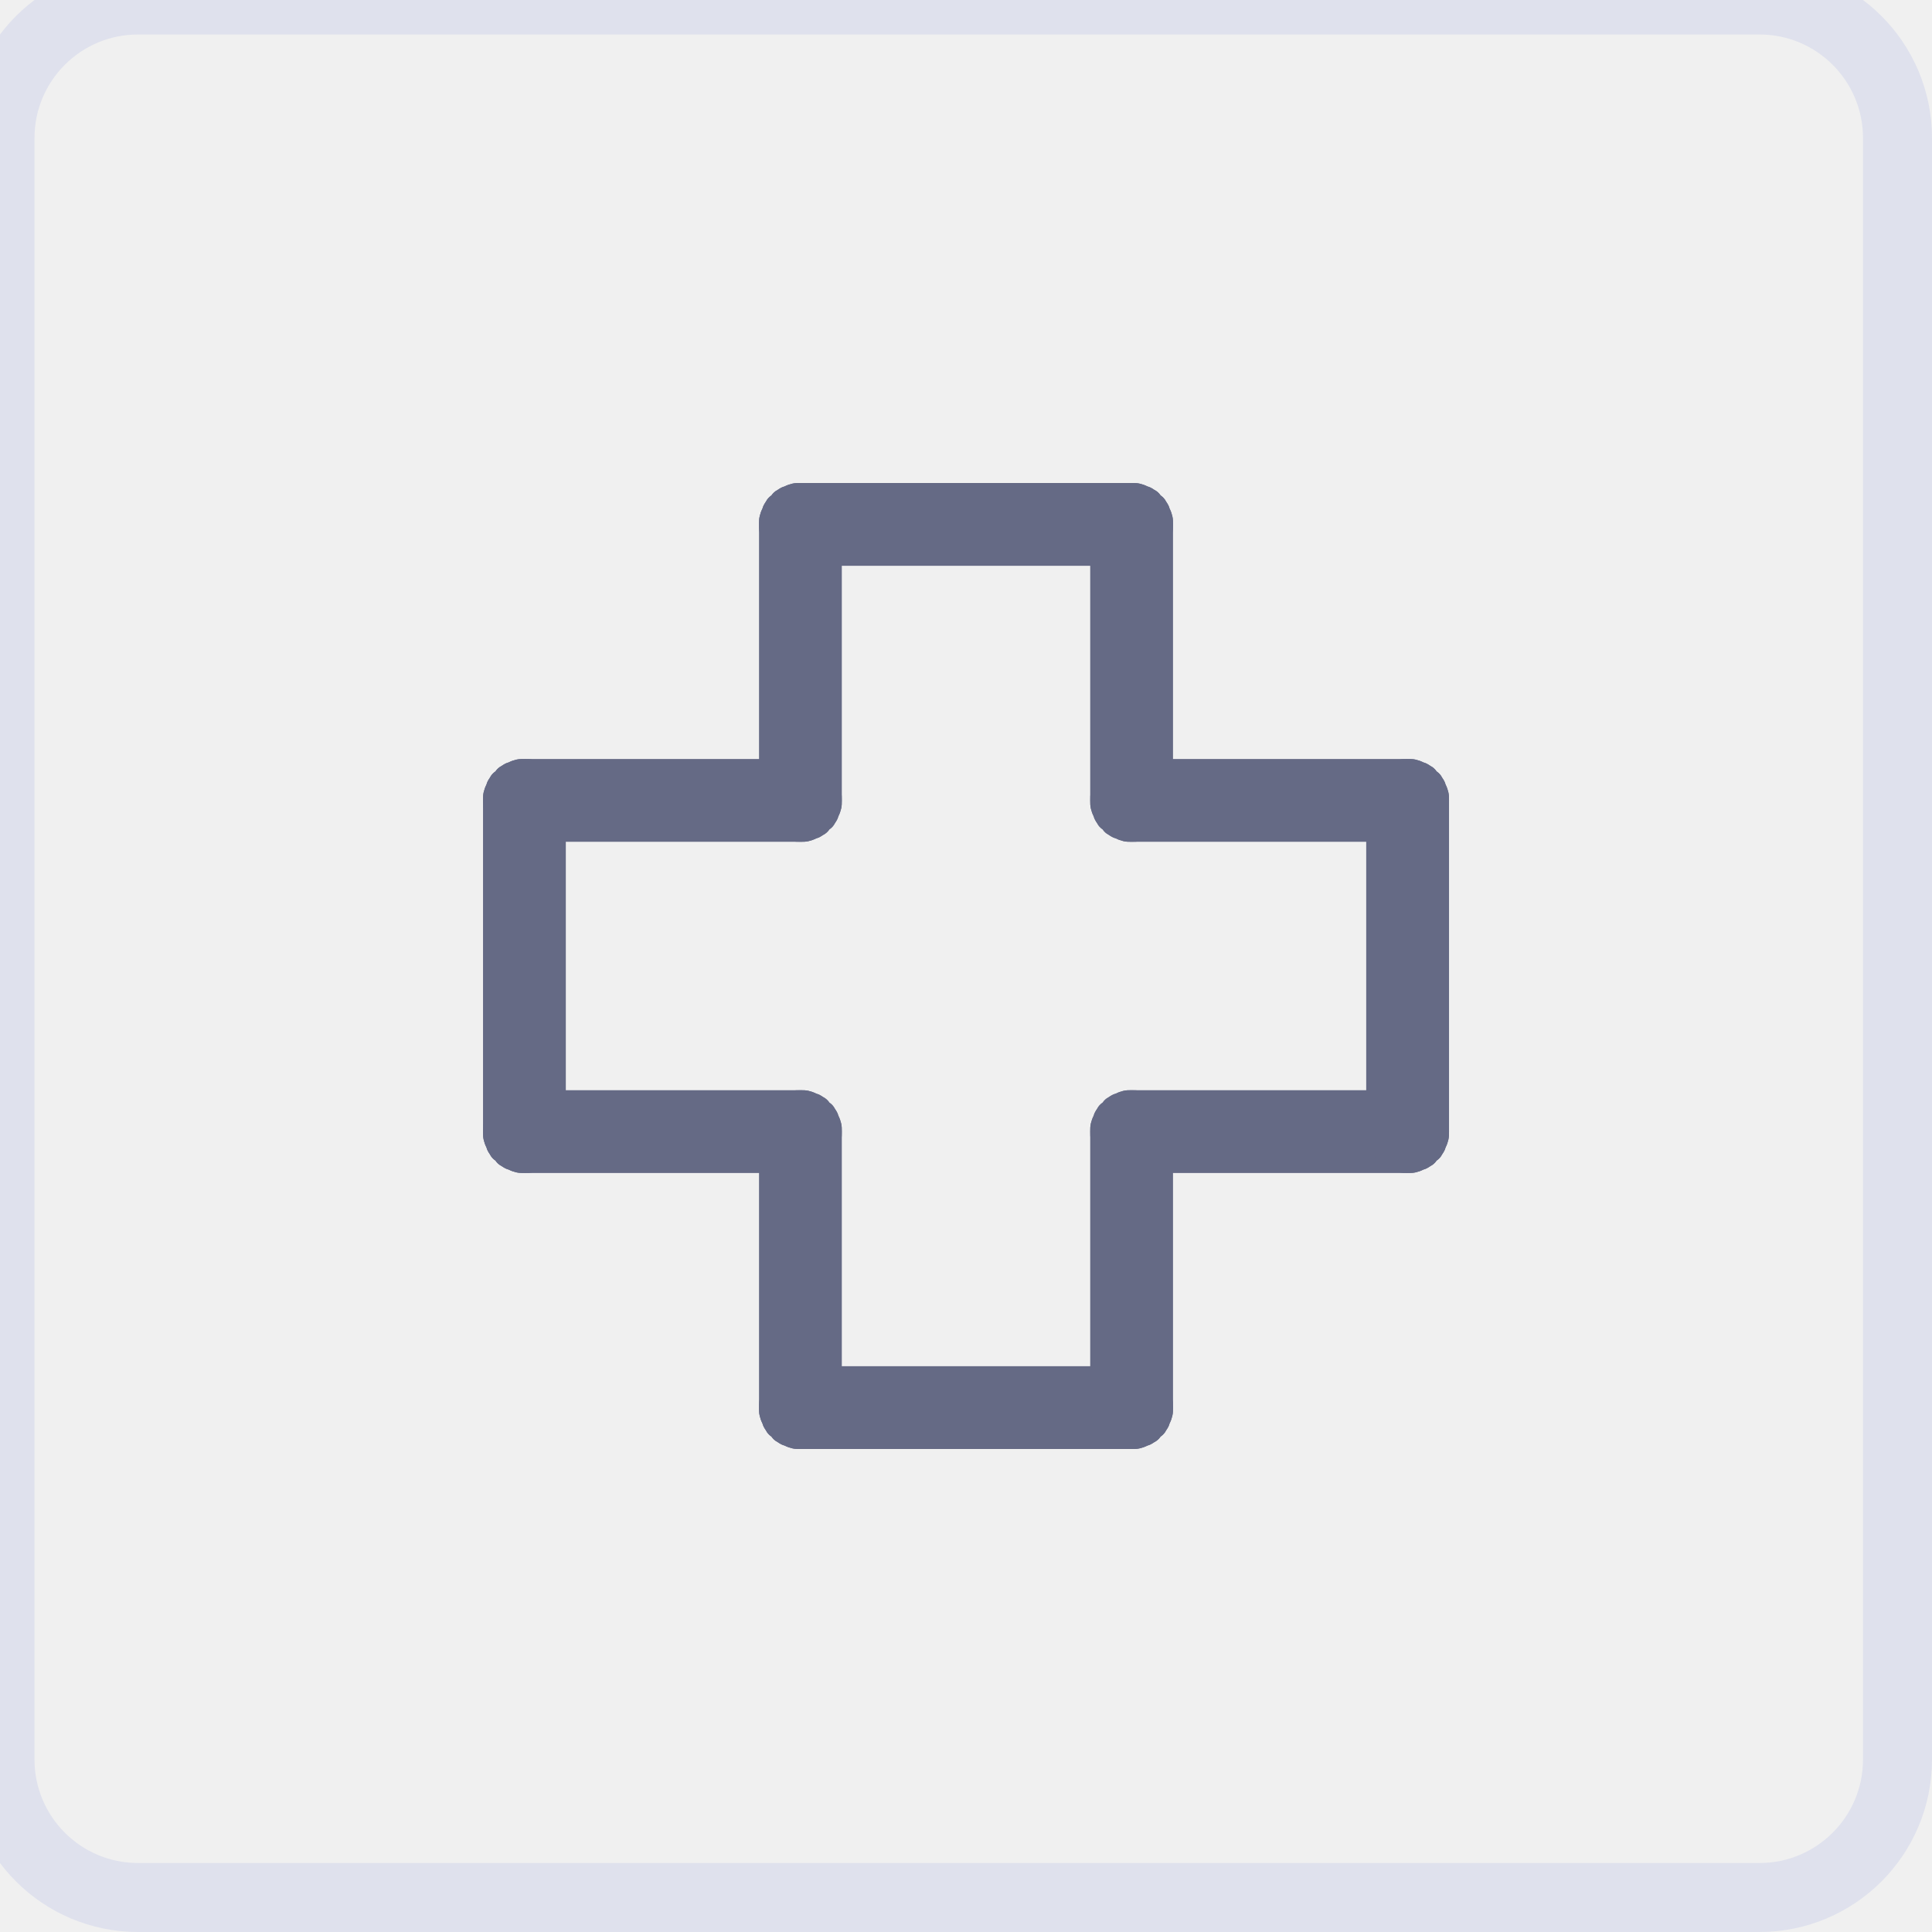
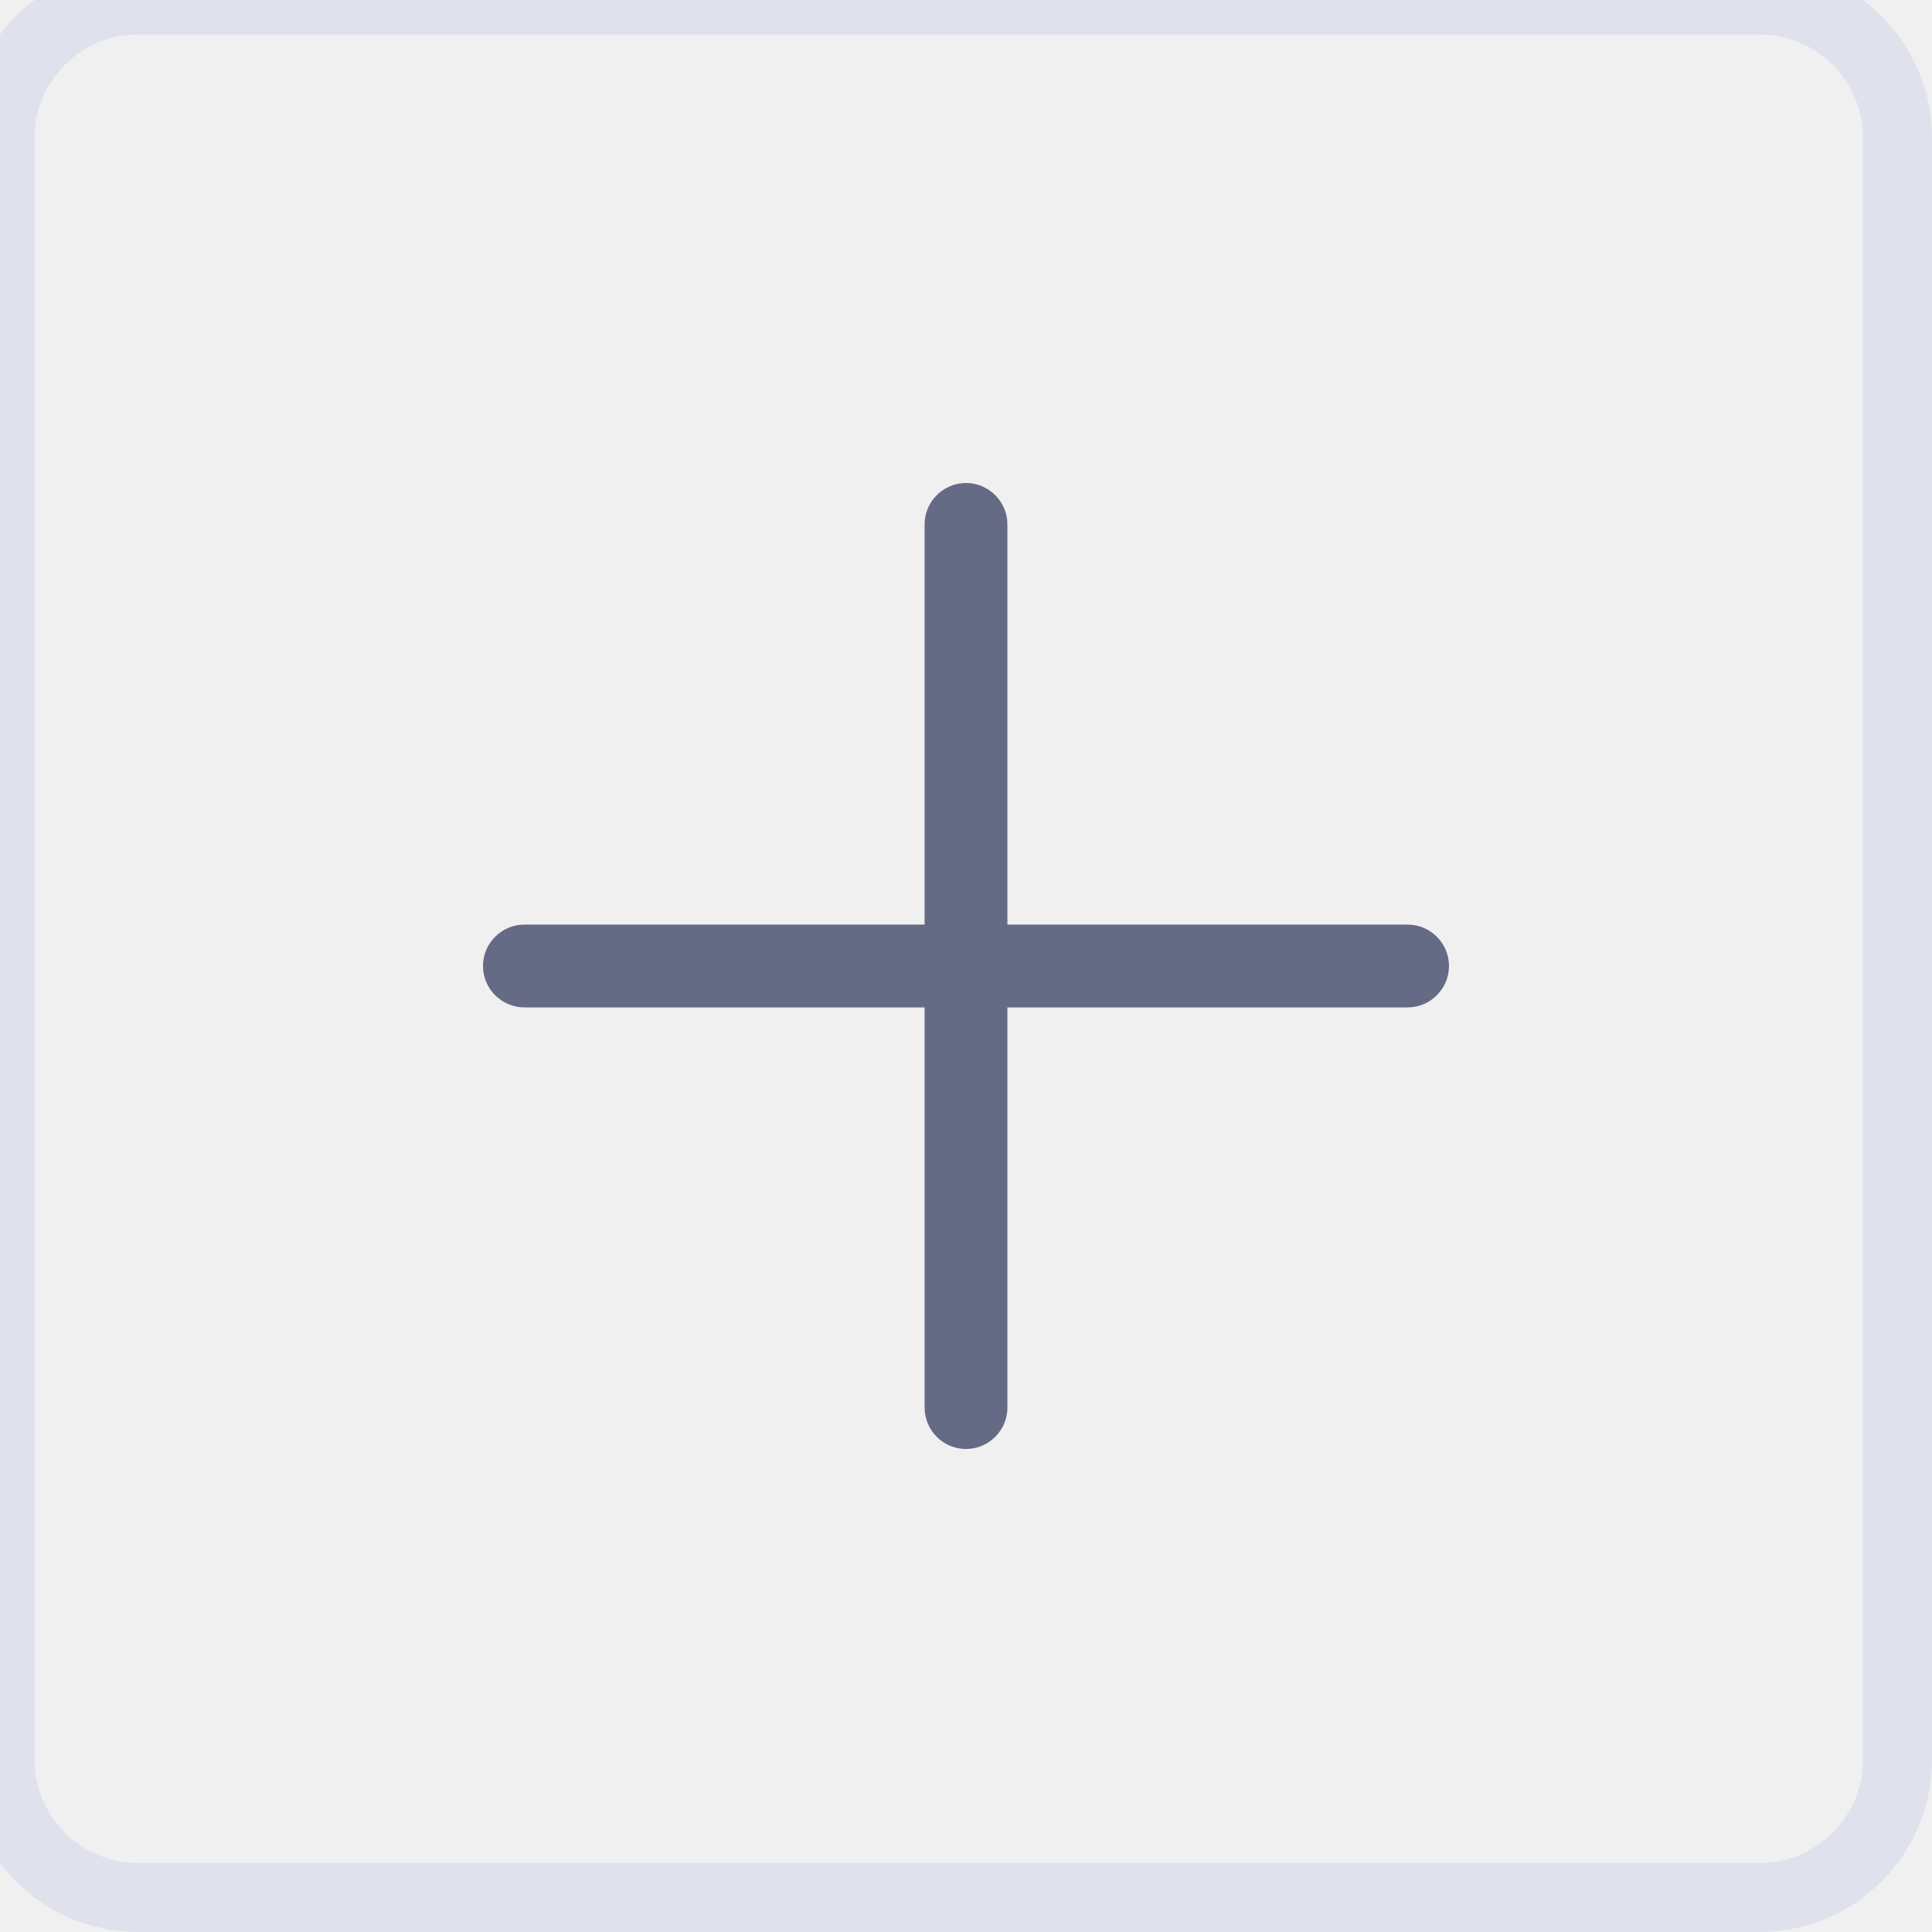
<svg xmlns="http://www.w3.org/2000/svg" xmlns:xlink="http://www.w3.org/1999/xlink" width="28" height="28" viewBox="0 0 28 28" fill="none">
  <g opacity="1" transform="translate(0 0)  rotate(0)">
    <rect rx="2" ry="2" stroke="#DFE1ED" stroke-width="1" stroke-opacity="1" width="27.5" height="27.5" />
    <rect x="0" y="0" width="28" height="28" rx="2" ry="2" />
    <g opacity="1" transform="translate(2 2)  rotate(0)">
      <g opacity="1" transform="translate(0 0)  rotate(0)">
        <mask id="bg-mask-0" fill="white">
          <use transform="translate(0 0)  rotate(0)" xlink:href="#path_0" />
        </mask>
        <g mask="url(#bg-mask-0)">
-           <g opacity="1" transform="translate(5.000244 5)  rotate(0)">
-             <path id="直线 1 (轮廓)" fill-rule="evenodd" style="fill:#656A85" opacity="1" d="M5.2 0.6C5.2 0.56 5.2 0.52 5.19 0.48C5.18 0.44 5.17 0.41 5.15 0.37C5.14 0.33 5.12 0.3 5.1 0.27C5.08 0.23 5.05 0.2 5.02 0.18C5 0.15 4.97 0.12 4.93 0.1C4.9 0.08 4.87 0.06 4.83 0.05C4.79 0.03 4.76 0.02 4.72 0.01C4.68 3.18408e-17 4.64 3.42901e-17 4.6 3.67394e-17C4.56 3.91887e-17 4.52 4.1638e-17 4.48 0.01C4.44 0.02 4.41 0.03 4.37 0.05C4.33 0.06 4.3 0.08 4.27 0.1C4.23 0.12 4.2 0.15 4.18 0.18C4.15 0.2 4.12 0.23 4.1 0.27C4.08 0.3 4.06 0.33 4.05 0.37C4.03 0.41 4.02 0.44 4.01 0.48C4 0.52 4 0.56 4 0.6L4 4.6C4 4.64 4 4.68 4.01 4.72C4.02 4.76 4.03 4.79 4.05 4.83C4.06 4.87 4.08 4.9 4.1 4.93C4.12 4.97 4.15 5 4.18 5.02C4.2 5.05 4.23 5.08 4.27 5.1C4.3 5.12 4.33 5.14 4.37 5.15C4.41 5.17 4.44 5.18 4.48 5.19C4.52 5.2 4.56 5.2 4.6 5.2C4.64 5.2 4.68 5.2 4.72 5.19C4.76 5.18 4.79 5.17 4.83 5.15C4.87 5.14 4.9 5.12 4.93 5.1C4.97 5.08 5 5.05 5.02 5.02C5.05 5 5.08 4.97 5.1 4.93C5.12 4.9 5.14 4.87 5.15 4.83C5.17 4.79 5.18 4.76 5.19 4.72C5.2 4.68 5.2 4.64 5.2 4.6L5.2 0.6Z">
-             </path>
-             <path id="直线 1 (轮廓)" fill-rule="evenodd" style="fill:#656A85" opacity="1" d="M10 0.6C10 0.56 10 0.52 9.99 0.48C9.98 0.44 9.97 0.41 9.95 0.37C9.94 0.33 9.92 0.3 9.9 0.27C9.88 0.23 9.85 0.2 9.82 0.18C9.8 0.15 9.77 0.12 9.73 0.1C9.7 0.08 9.67 0.06 9.63 0.05C9.59 0.03 9.56 0.02 9.52 0.01C9.48 3.18408e-17 9.44 3.42901e-17 9.4 3.67394e-17C9.36 3.91887e-17 9.32 4.1638e-17 9.28 0.01C9.24 0.02 9.21 0.03 9.17 0.05C9.13 0.06 9.1 0.08 9.07 0.1C9.03 0.12 9 0.15 8.98 0.18C8.95 0.2 8.92 0.23 8.9 0.27C8.88 0.3 8.86 0.33 8.85 0.37C8.83 0.41 8.82 0.44 8.81 0.48C8.8 0.52 8.8 0.56 8.8 0.6L8.8 4.6C8.8 4.64 8.8 4.68 8.81 4.72C8.82 4.76 8.83 4.79 8.85 4.83C8.86 4.87 8.88 4.9 8.9 4.93C8.92 4.97 8.95 5 8.98 5.02C9 5.05 9.03 5.08 9.07 5.1C9.1 5.12 9.13 5.14 9.17 5.15C9.21 5.17 9.24 5.18 9.28 5.19C9.32 5.2 9.36 5.2 9.4 5.2C9.44 5.2 9.48 5.2 9.52 5.19C9.56 5.18 9.59 5.17 9.63 5.15C9.67 5.14 9.7 5.12 9.73 5.1C9.77 5.08 9.8 5.05 9.82 5.02C9.85 5 9.88 4.97 9.9 4.93C9.92 4.9 9.94 4.87 9.95 4.83C9.97 4.79 9.98 4.76 9.99 4.72C10 4.68 10 4.64 10 4.6L10 0.6Z">
-             </path>
-             <path id="直线 2 (轮廓)" fill-rule="evenodd" style="fill:#656A85" opacity="1" d="M4.6 5.2C4.64 5.2 4.68 5.2 4.72 5.19C4.76 5.18 4.79 5.17 4.83 5.15C4.87 5.14 4.9 5.12 4.93 5.1C4.97 5.08 5 5.05 5.02 5.02C5.05 5 5.08 4.97 5.1 4.93C5.12 4.9 5.14 4.87 5.15 4.83C5.17 4.79 5.18 4.76 5.19 4.72C5.2 4.68 5.2 4.64 5.2 4.6C5.2 4.56 5.2 4.52 5.19 4.48C5.18 4.44 5.17 4.41 5.15 4.37C5.14 4.33 5.12 4.3 5.1 4.27C5.08 4.23 5.05 4.2 5.02 4.18C5 4.15 4.97 4.12 4.93 4.1C4.9 4.08 4.87 4.06 4.83 4.05C4.79 4.03 4.76 4.02 4.72 4.01C4.68 4 4.64 4 4.6 4L0.6 4C0.56 4 0.52 4 0.48 4.01C0.44 4.02 0.41 4.03 0.37 4.05C0.33 4.06 0.3 4.08 0.27 4.1C0.23 4.12 0.2 4.15 0.18 4.18C0.15 4.2 0.12 4.23 0.1 4.27C0.08 4.3 0.06 4.33 0.05 4.37C0.03 4.41 0.02 4.44 0.01 4.48C-0 4.52 -0 4.56 -0 4.6C-0 4.64 -0 4.68 0.01 4.72C0.02 4.76 0.03 4.79 0.05 4.83C0.06 4.87 0.08 4.9 0.1 4.93C0.12 4.97 0.15 5 0.18 5.02C0.2 5.05 0.23 5.08 0.27 5.1C0.3 5.12 0.33 5.14 0.37 5.15C0.41 5.17 0.44 5.18 0.48 5.19C0.52 5.2 0.56 5.2 0.6 5.2L4.6 5.2Z">
-             </path>
-             <path id="直线 2 (轮廓)" fill-rule="evenodd" style="fill:#656A85" opacity="1" d="M4.6 10C4.64 10 4.68 10 4.72 9.99C4.76 9.98 4.79 9.97 4.83 9.95C4.87 9.94 4.9 9.92 4.93 9.9C4.97 9.88 5 9.85 5.02 9.82C5.05 9.8 5.08 9.77 5.1 9.73C5.12 9.7 5.14 9.67 5.15 9.63C5.17 9.59 5.18 9.56 5.19 9.52C5.2 9.48 5.2 9.44 5.2 9.4C5.2 9.36 5.2 9.32 5.19 9.28C5.18 9.24 5.17 9.21 5.15 9.17C5.14 9.13 5.12 9.1 5.1 9.07C5.08 9.03 5.05 9 5.02 8.98C5 8.95 4.97 8.92 4.93 8.9C4.9 8.88 4.87 8.86 4.83 8.85C4.79 8.83 4.76 8.82 4.72 8.81C4.68 8.8 4.64 8.8 4.6 8.8L0.6 8.8C0.56 8.8 0.52 8.8 0.48 8.81C0.44 8.82 0.41 8.83 0.37 8.85C0.33 8.86 0.3 8.88 0.27 8.9C0.23 8.92 0.2 8.95 0.18 8.98C0.15 9 0.12 9.03 0.1 9.07C0.08 9.1 0.06 9.13 0.05 9.17C0.03 9.21 0.02 9.24 0.01 9.28C-0 9.32 -0 9.36 -0 9.4C-0 9.44 -0 9.48 0.01 9.52C0.02 9.56 0.03 9.59 0.05 9.63C0.06 9.67 0.08 9.7 0.1 9.73C0.12 9.77 0.15 9.8 0.18 9.82C0.2 9.85 0.23 9.88 0.27 9.9C0.3 9.92 0.33 9.94 0.37 9.95C0.41 9.97 0.44 9.98 0.48 9.99C0.52 10 0.56 10 0.6 10L4.6 10Z">
-             </path>
-             <path id="直线 2 (轮廓)" fill-rule="evenodd" style="fill:#656A85" opacity="1" d="M13.4 5.2C13.44 5.2 13.48 5.2 13.52 5.19C13.56 5.18 13.59 5.17 13.63 5.15C13.67 5.14 13.7 5.12 13.73 5.1C13.77 5.08 13.8 5.05 13.82 5.02C13.85 5 13.88 4.97 13.9 4.93C13.92 4.9 13.94 4.87 13.95 4.83C13.97 4.79 13.98 4.76 13.99 4.72C14 4.68 14 4.64 14 4.6C14 4.56 14 4.52 13.99 4.48C13.98 4.44 13.97 4.41 13.95 4.37C13.94 4.33 13.92 4.3 13.9 4.27C13.88 4.23 13.85 4.2 13.82 4.18C13.8 4.15 13.77 4.12 13.73 4.1C13.7 4.08 13.67 4.06 13.63 4.05C13.59 4.03 13.56 4.02 13.52 4.01C13.48 4 13.44 4 13.4 4L9.4 4C9.36 4 9.32 4 9.28 4.01C9.24 4.02 9.21 4.03 9.17 4.05C9.13 4.06 9.1 4.08 9.07 4.1C9.03 4.12 9 4.15 8.98 4.18C8.95 4.2 8.92 4.23 8.9 4.27C8.88 4.3 8.86 4.33 8.85 4.37C8.83 4.41 8.82 4.44 8.81 4.48C8.8 4.52 8.8 4.56 8.8 4.6C8.8 4.64 8.8 4.68 8.81 4.72C8.82 4.76 8.83 4.79 8.85 4.83C8.86 4.87 8.88 4.9 8.9 4.93C8.92 4.97 8.95 5 8.98 5.02C9 5.05 9.03 5.08 9.07 5.1C9.1 5.12 9.13 5.14 9.17 5.15C9.21 5.17 9.24 5.18 9.28 5.19C9.32 5.2 9.36 5.2 9.4 5.2L13.4 5.2Z">
-             </path>
-             <path id="直线 2 (轮廓)" fill-rule="evenodd" style="fill:#656A85" opacity="1" d="M9.4 14C9.44 14 9.48 14 9.52 13.99C9.56 13.98 9.59 13.97 9.63 13.95C9.67 13.94 9.7 13.92 9.73 13.9C9.77 13.88 9.8 13.85 9.82 13.82C9.85 13.8 9.88 13.77 9.9 13.73C9.92 13.7 9.94 13.67 9.95 13.63C9.97 13.59 9.98 13.56 9.99 13.52C10 13.48 10 13.44 10 13.4C10 13.36 10 13.32 9.99 13.28C9.98 13.24 9.97 13.21 9.95 13.17C9.94 13.13 9.92 13.1 9.9 13.07C9.88 13.03 9.85 13 9.82 12.98C9.8 12.95 9.77 12.92 9.73 12.9C9.7 12.88 9.67 12.86 9.63 12.85C9.59 12.83 9.56 12.82 9.52 12.81C9.48 12.8 9.44 12.8 9.4 12.8L4.6 12.8C4.56 12.8 4.52 12.8 4.48 12.81C4.44 12.82 4.41 12.83 4.37 12.85C4.33 12.86 4.3 12.88 4.27 12.9C4.23 12.92 4.2 12.95 4.18 12.98C4.15 13 4.12 13.03 4.1 13.07C4.08 13.1 4.06 13.13 4.05 13.17C4.03 13.21 4.02 13.24 4.01 13.28C4 13.32 4 13.36 4 13.4C4 13.44 4 13.48 4.01 13.52C4.02 13.56 4.03 13.59 4.05 13.63C4.06 13.67 4.08 13.7 4.1 13.73C4.12 13.77 4.15 13.8 4.18 13.82C4.2 13.85 4.23 13.88 4.27 13.9C4.3 13.92 4.33 13.94 4.37 13.95C4.41 13.97 4.44 13.98 4.48 13.99C4.52 14 4.56 14 4.6 14L9.4 14Z">
-             </path>
-             <path id="直线 2 (轮廓)" fill-rule="evenodd" style="fill:#656A85" opacity="1" d="M9.4 1.2C9.44 1.2 9.48 1.2 9.52 1.19C9.56 1.18 9.59 1.17 9.63 1.15C9.67 1.14 9.7 1.12 9.73 1.1C9.77 1.08 9.8 1.05 9.82 1.02C9.85 1 9.88 0.97 9.9 0.93C9.92 0.9 9.94 0.87 9.95 0.83C9.97 0.79 9.98 0.76 9.99 0.72C10 0.68 10 0.64 10 0.6C10 0.56 10 0.52 9.99 0.48C9.98 0.44 9.97 0.41 9.95 0.37C9.94 0.33 9.92 0.3 9.9 0.27C9.88 0.23 9.85 0.2 9.82 0.18C9.8 0.15 9.77 0.12 9.73 0.1C9.7 0.08 9.67 0.06 9.63 0.05C9.59 0.03 9.56 0.02 9.52 0.01C9.48 0 9.44 0 9.4 0L4.6 0C4.56 0 4.52 0 4.48 0.01C4.44 0.02 4.41 0.03 4.37 0.05C4.33 0.06 4.3 0.08 4.27 0.1C4.23 0.12 4.2 0.15 4.18 0.18C4.15 0.2 4.12 0.23 4.1 0.27C4.08 0.3 4.06 0.33 4.05 0.37C4.03 0.41 4.02 0.44 4.01 0.48C4 0.52 4 0.56 4 0.6C4 0.64 4 0.68 4.01 0.72C4.02 0.76 4.03 0.79 4.05 0.83C4.06 0.87 4.08 0.9 4.1 0.93C4.12 0.97 4.15 1 4.18 1.02C4.2 1.05 4.23 1.08 4.27 1.1C4.3 1.12 4.33 1.14 4.37 1.15C4.41 1.17 4.44 1.18 4.48 1.19C4.52 1.2 4.56 1.2 4.6 1.2L9.4 1.2Z">
-             </path>
-             <path id="直线 2 (轮廓)" fill-rule="evenodd" style="fill:#656A85" opacity="1" d="M13.4 10C13.44 10 13.48 10 13.52 9.99C13.56 9.98 13.59 9.97 13.63 9.95C13.67 9.94 13.7 9.92 13.73 9.9C13.77 9.88 13.8 9.85 13.82 9.82C13.85 9.8 13.88 9.77 13.9 9.73C13.92 9.7 13.94 9.67 13.95 9.63C13.97 9.59 13.98 9.56 13.99 9.52C14 9.48 14 9.44 14 9.4C14 9.36 14 9.32 13.99 9.28C13.98 9.24 13.97 9.21 13.95 9.17C13.94 9.13 13.92 9.1 13.9 9.07C13.88 9.03 13.85 9 13.82 8.98C13.8 8.95 13.77 8.92 13.73 8.9C13.7 8.88 13.67 8.86 13.63 8.85C13.59 8.83 13.56 8.82 13.52 8.81C13.48 8.8 13.44 8.8 13.4 8.8L9.4 8.8C9.36 8.8 9.32 8.8 9.28 8.81C9.24 8.82 9.21 8.83 9.17 8.85C9.13 8.86 9.1 8.88 9.07 8.9C9.03 8.92 9 8.95 8.98 8.98C8.95 9 8.92 9.03 8.9 9.07C8.88 9.1 8.86 9.13 8.85 9.17C8.83 9.21 8.82 9.24 8.81 9.28C8.8 9.32 8.8 9.36 8.8 9.4C8.8 9.44 8.8 9.48 8.81 9.52C8.82 9.56 8.83 9.59 8.85 9.63C8.86 9.67 8.88 9.7 8.9 9.73C8.92 9.77 8.95 9.8 8.98 9.82C9 9.85 9.03 9.88 9.07 9.9C9.1 9.92 9.13 9.94 9.17 9.95C9.21 9.97 9.24 9.98 9.28 9.99C9.32 10 9.36 10 9.4 10L13.4 10Z">
-             </path>
-             <path id="直线 3 (轮廓)" fill-rule="evenodd" style="fill:#656A85" opacity="1" d="M5.2 9.4C5.2 9.36 5.2 9.32 5.19 9.28C5.18 9.24 5.17 9.21 5.15 9.17C5.14 9.13 5.12 9.1 5.1 9.07C5.08 9.03 5.05 9 5.02 8.98C5 8.95 4.97 8.92 4.93 8.9C4.9 8.88 4.87 8.86 4.83 8.85C4.79 8.83 4.76 8.82 4.72 8.81C4.68 8.8 4.64 8.8 4.6 8.8C4.56 8.8 4.52 8.8 4.48 8.81C4.44 8.82 4.41 8.83 4.37 8.85C4.33 8.86 4.3 8.88 4.27 8.9C4.23 8.92 4.2 8.95 4.18 8.98C4.15 9 4.12 9.03 4.1 9.07C4.08 9.1 4.06 9.13 4.05 9.17C4.03 9.21 4.02 9.24 4.01 9.28C4 9.32 4 9.36 4 9.4L4 13.4C4 13.44 4 13.48 4.01 13.52C4.02 13.56 4.03 13.59 4.05 13.63C4.06 13.67 4.08 13.7 4.1 13.73C4.12 13.77 4.15 13.8 4.18 13.82C4.2 13.85 4.23 13.88 4.27 13.9C4.3 13.92 4.33 13.94 4.37 13.95C4.41 13.97 4.44 13.98 4.48 13.99C4.52 14 4.56 14 4.6 14C4.64 14 4.68 14 4.72 13.99C4.76 13.98 4.79 13.97 4.83 13.95C4.87 13.94 4.9 13.92 4.93 13.9C4.97 13.88 5 13.85 5.02 13.82C5.05 13.8 5.08 13.77 5.1 13.73C5.12 13.7 5.14 13.67 5.15 13.63C5.17 13.59 5.18 13.56 5.19 13.52C5.2 13.48 5.2 13.44 5.2 13.4L5.2 9.4Z">
-             </path>
-             <path id="直线 3 (轮廓)" fill-rule="evenodd" style="fill:#656A85" opacity="1" d="M1.2 4.6C1.2 4.56 1.2 4.52 1.19 4.48C1.18 4.44 1.17 4.41 1.15 4.37C1.14 4.33 1.12 4.3 1.1 4.27C1.08 4.23 1.05 4.2 1.02 4.18C1 4.15 0.97 4.12 0.93 4.1C0.9 4.08 0.87 4.06 0.83 4.05C0.79 4.03 0.76 4.02 0.72 4.01C0.68 4 0.64 4 0.6 4C0.56 4 0.52 4 0.48 4.01C0.44 4.02 0.41 4.03 0.37 4.05C0.33 4.06 0.3 4.08 0.27 4.1C0.23 4.12 0.2 4.15 0.18 4.18C0.15 4.2 0.12 4.23 0.1 4.27C0.08 4.3 0.06 4.33 0.05 4.37C0.03 4.41 0.02 4.44 0.01 4.48C-0 4.52 -0 4.56 -0 4.6L-0 9.4C-0 9.44 -0 9.48 0.01 9.52C0.02 9.56 0.03 9.59 0.05 9.63C0.06 9.67 0.08 9.7 0.1 9.73C0.12 9.77 0.15 9.8 0.18 9.82C0.2 9.85 0.23 9.88 0.27 9.9C0.3 9.92 0.33 9.94 0.37 9.95C0.41 9.97 0.44 9.98 0.48 9.99C0.52 10 0.56 10 0.6 10C0.64 10 0.68 10 0.72 9.99C0.76 9.98 0.79 9.97 0.83 9.95C0.87 9.94 0.9 9.92 0.93 9.9C0.97 9.88 1 9.85 1.02 9.82C1.05 9.8 1.08 9.77 1.1 9.73C1.12 9.7 1.14 9.67 1.15 9.63C1.17 9.59 1.18 9.56 1.19 9.52C1.2 9.48 1.2 9.44 1.2 9.4L1.2 4.6Z">
-             </path>
-             <path id="直线 3 (轮廓)" fill-rule="evenodd" style="fill:#656A85" opacity="1" d="M14 4.6C14 4.56 14 4.52 13.99 4.48C13.98 4.44 13.97 4.41 13.95 4.37C13.94 4.33 13.92 4.3 13.9 4.27C13.88 4.23 13.85 4.2 13.82 4.18C13.8 4.15 13.77 4.12 13.73 4.1C13.7 4.08 13.67 4.06 13.63 4.05C13.59 4.03 13.56 4.02 13.52 4.01C13.48 4 13.44 4 13.4 4C13.36 4 13.32 4 13.28 4.01C13.24 4.02 13.21 4.03 13.17 4.05C13.13 4.06 13.1 4.08 13.07 4.1C13.03 4.12 13 4.15 12.98 4.18C12.95 4.2 12.92 4.23 12.9 4.27C12.88 4.3 12.86 4.33 12.85 4.37C12.83 4.41 12.82 4.44 12.81 4.48C12.8 4.52 12.8 4.56 12.8 4.6L12.8 9.4C12.8 9.44 12.8 9.48 12.81 9.52C12.82 9.56 12.83 9.59 12.85 9.63C12.86 9.67 12.88 9.7 12.9 9.73C12.92 9.77 12.95 9.8 12.98 9.82C13 9.85 13.03 9.88 13.07 9.9C13.1 9.92 13.13 9.94 13.17 9.95C13.21 9.97 13.24 9.98 13.28 9.99C13.32 10 13.36 10 13.4 10C13.44 10 13.48 10 13.52 9.99C13.56 9.98 13.59 9.97 13.63 9.95C13.67 9.94 13.7 9.92 13.73 9.9C13.77 9.88 13.8 9.85 13.82 9.82C13.85 9.8 13.88 9.77 13.9 9.73C13.92 9.7 13.94 9.67 13.95 9.63C13.97 9.59 13.98 9.56 13.99 9.52C14 9.48 14 9.44 14 9.4L14 4.6Z">
-             </path>
-             <path id="直线 3 (轮廓)" fill-rule="evenodd" style="fill:#656A85" opacity="1" d="M10 9.4C10 9.36 10 9.32 9.99 9.28C9.98 9.24 9.97 9.21 9.95 9.17C9.94 9.13 9.92 9.1 9.9 9.07C9.88 9.03 9.85 9 9.82 8.98C9.8 8.95 9.77 8.92 9.73 8.9C9.7 8.88 9.67 8.86 9.63 8.85C9.59 8.83 9.56 8.82 9.52 8.81C9.48 8.8 9.44 8.8 9.4 8.8C9.36 8.8 9.32 8.8 9.28 8.81C9.24 8.82 9.21 8.83 9.17 8.85C9.13 8.86 9.1 8.88 9.07 8.9C9.03 8.92 9 8.95 8.98 8.98C8.95 9 8.92 9.03 8.9 9.07C8.88 9.1 8.86 9.13 8.85 9.17C8.83 9.21 8.82 9.24 8.81 9.28C8.8 9.32 8.8 9.36 8.8 9.4L8.8 13.4C8.8 13.44 8.8 13.48 8.81 13.52C8.82 13.56 8.83 13.59 8.85 13.63C8.86 13.67 8.88 13.7 8.9 13.73C8.92 13.77 8.95 13.8 8.98 13.82C9 13.85 9.03 13.88 9.07 13.9C9.1 13.92 9.13 13.94 9.17 13.95C9.21 13.97 9.24 13.98 9.28 13.99C9.32 14 9.36 14 9.4 14C9.44 14 9.48 14 9.52 13.99C9.56 13.98 9.59 13.97 9.63 13.95C9.67 13.94 9.7 13.92 9.73 13.9C9.77 13.88 9.8 13.85 9.82 13.82C9.85 13.8 9.88 13.77 9.9 13.73C9.92 13.7 9.94 13.67 9.95 13.63C9.97 13.59 9.98 13.56 9.99 13.52C10 13.48 10 13.44 10 13.4L10 9.4Z">
-             </path>
-           </g>
+           <path id="直线 7 (轮廓)" fill-rule="evenodd" style="fill:#656A85" opacity="1" d="M5.6 12.6L18.4 12.6C18.73 12.6 19 12.33 19 12C19 11.67 18.73 11.4 18.4 11.4L5.6 11.4C5.27 11.4 5 11.67 5 12C5 12.33 5.27 12.6 5.6 12.6Z">
+           </path>
+           <path id="直线 7 (轮廓)" fill-rule="evenodd" style="fill:#656A85" opacity="1" d="M12.6 18.4L12.6 5.6C12.6 5.27 12.33 5 12 5C11.67 5 11.4 5.27 11.4 5.6L11.4 18.4C11.4 18.73 11.67 19 12 19C12.33 19 12.6 18.73 12.6 18.4Z">
+           </path>
        </g>
      </g>
    </g>
  </g>
  <defs>
    <rect id="path_0" x="0" y="0" width="24" height="24" />
  </defs>
</svg>
